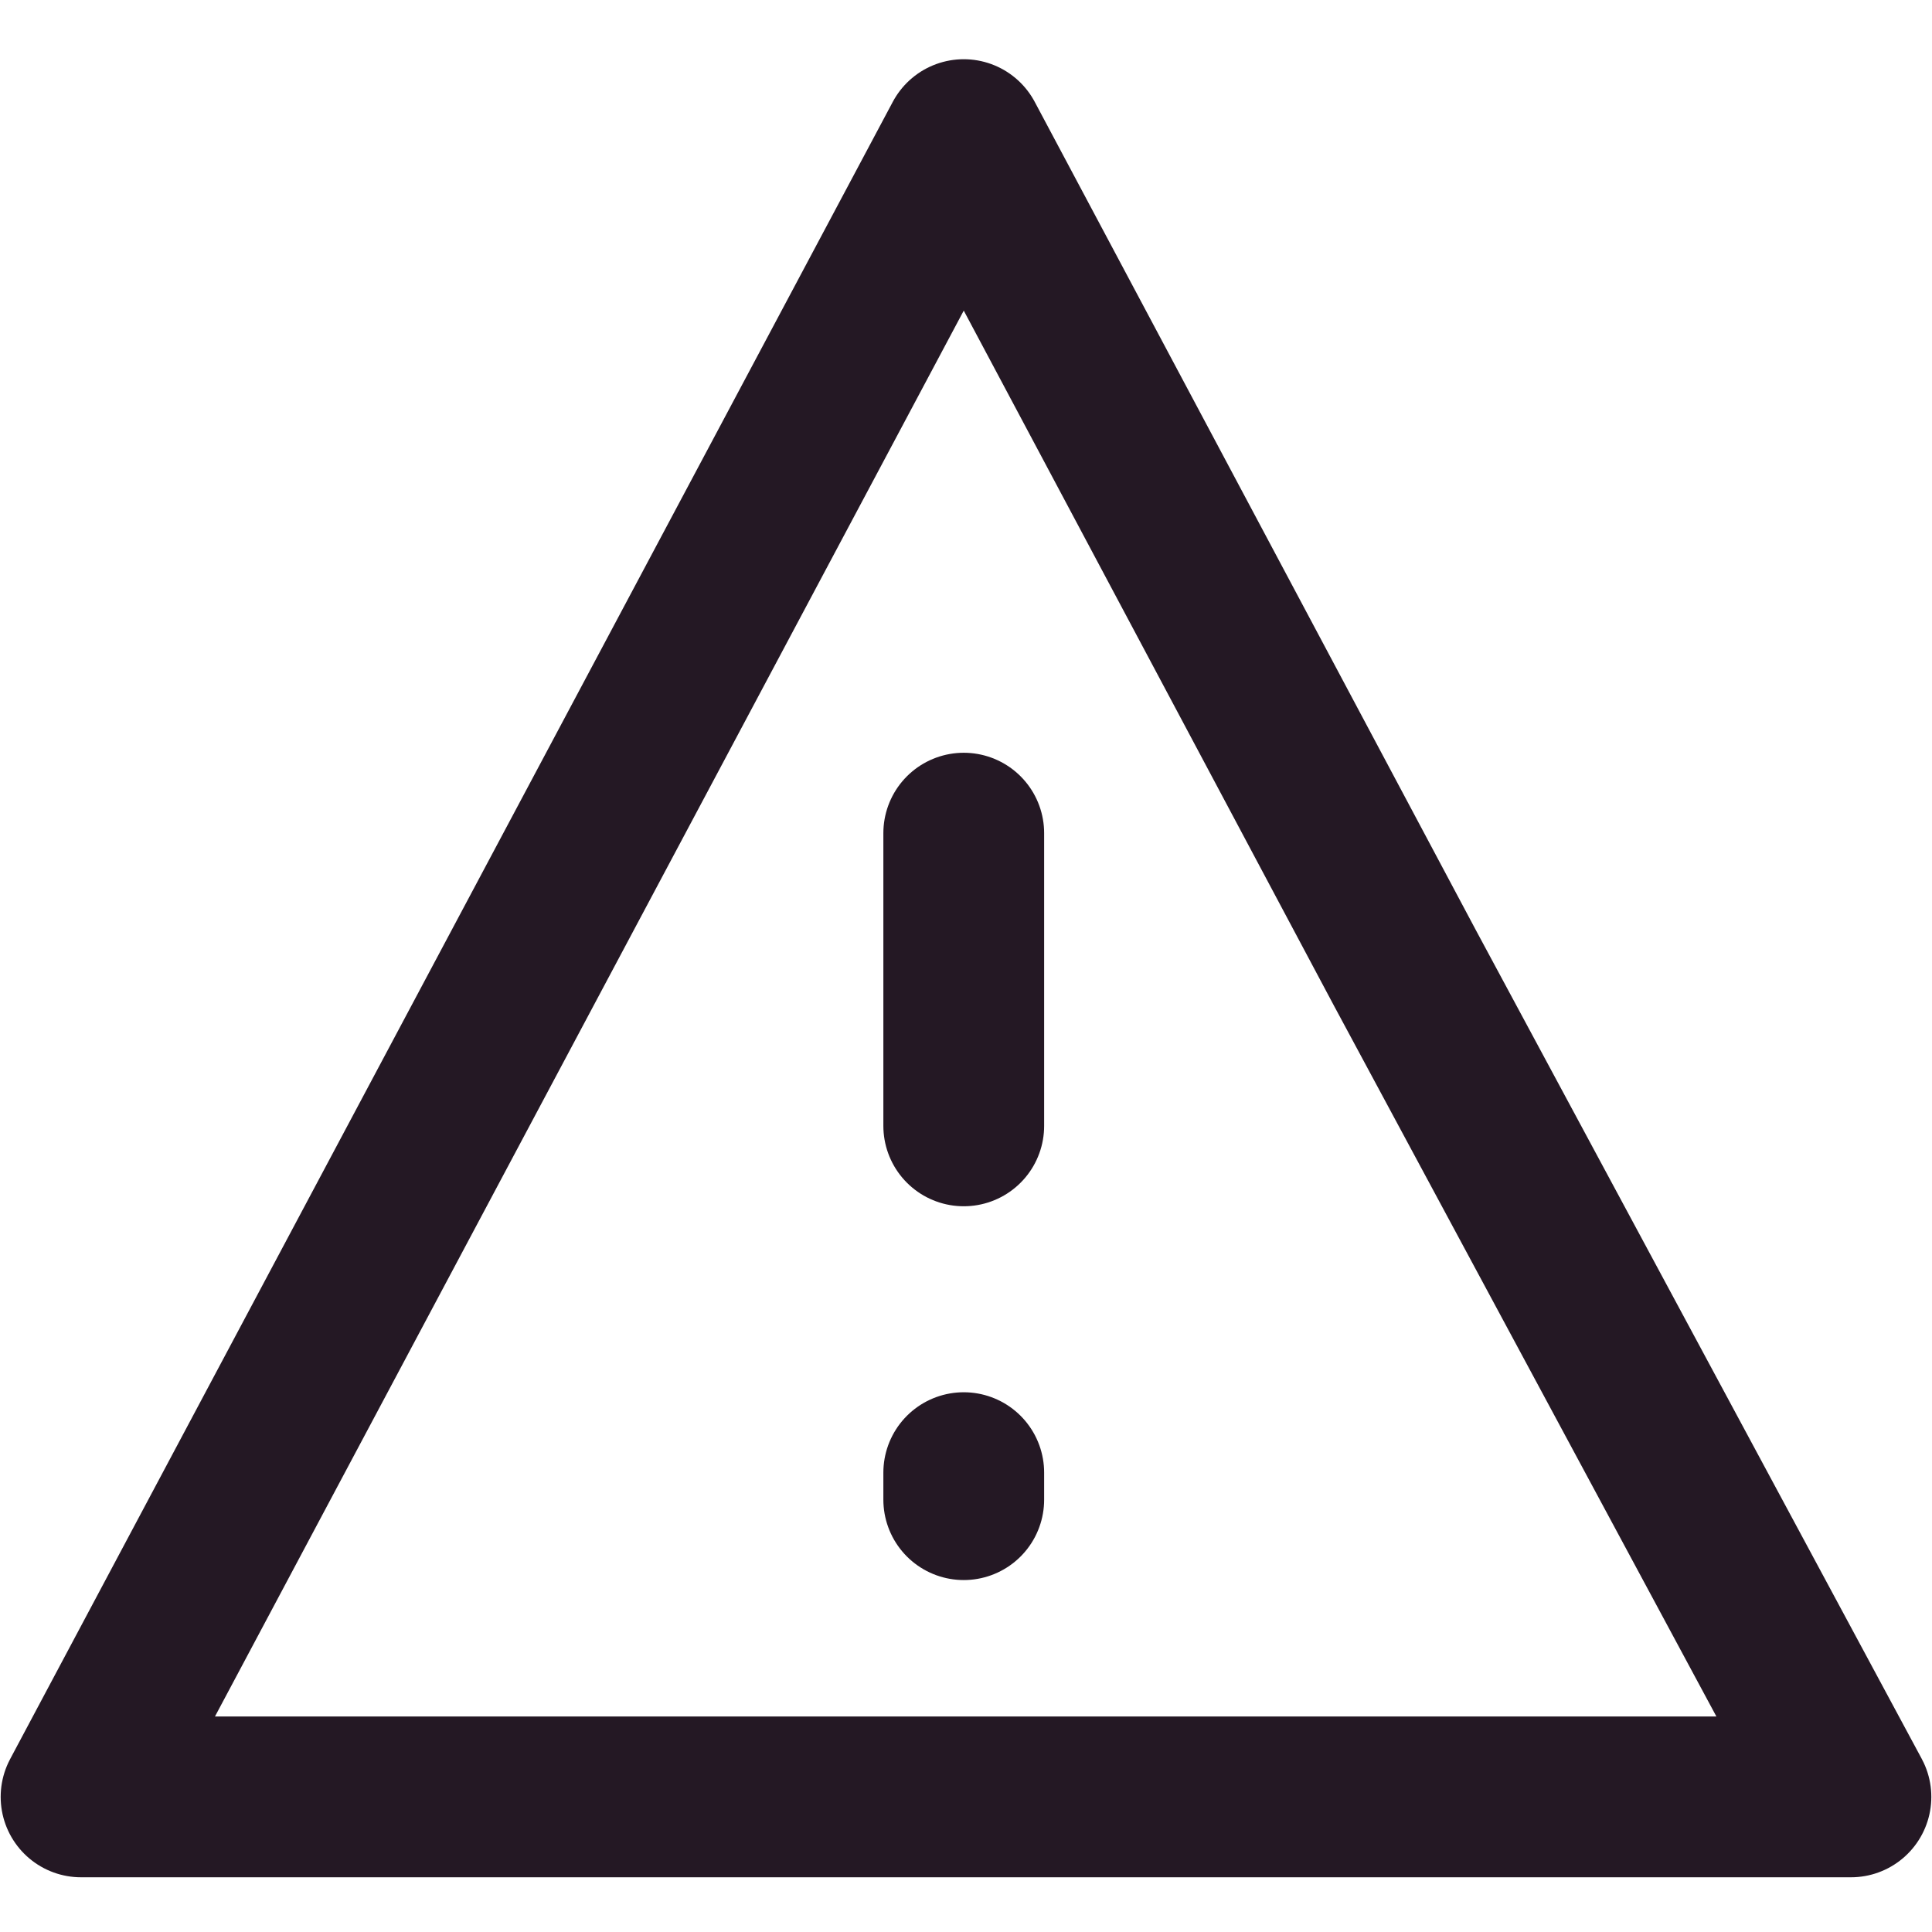
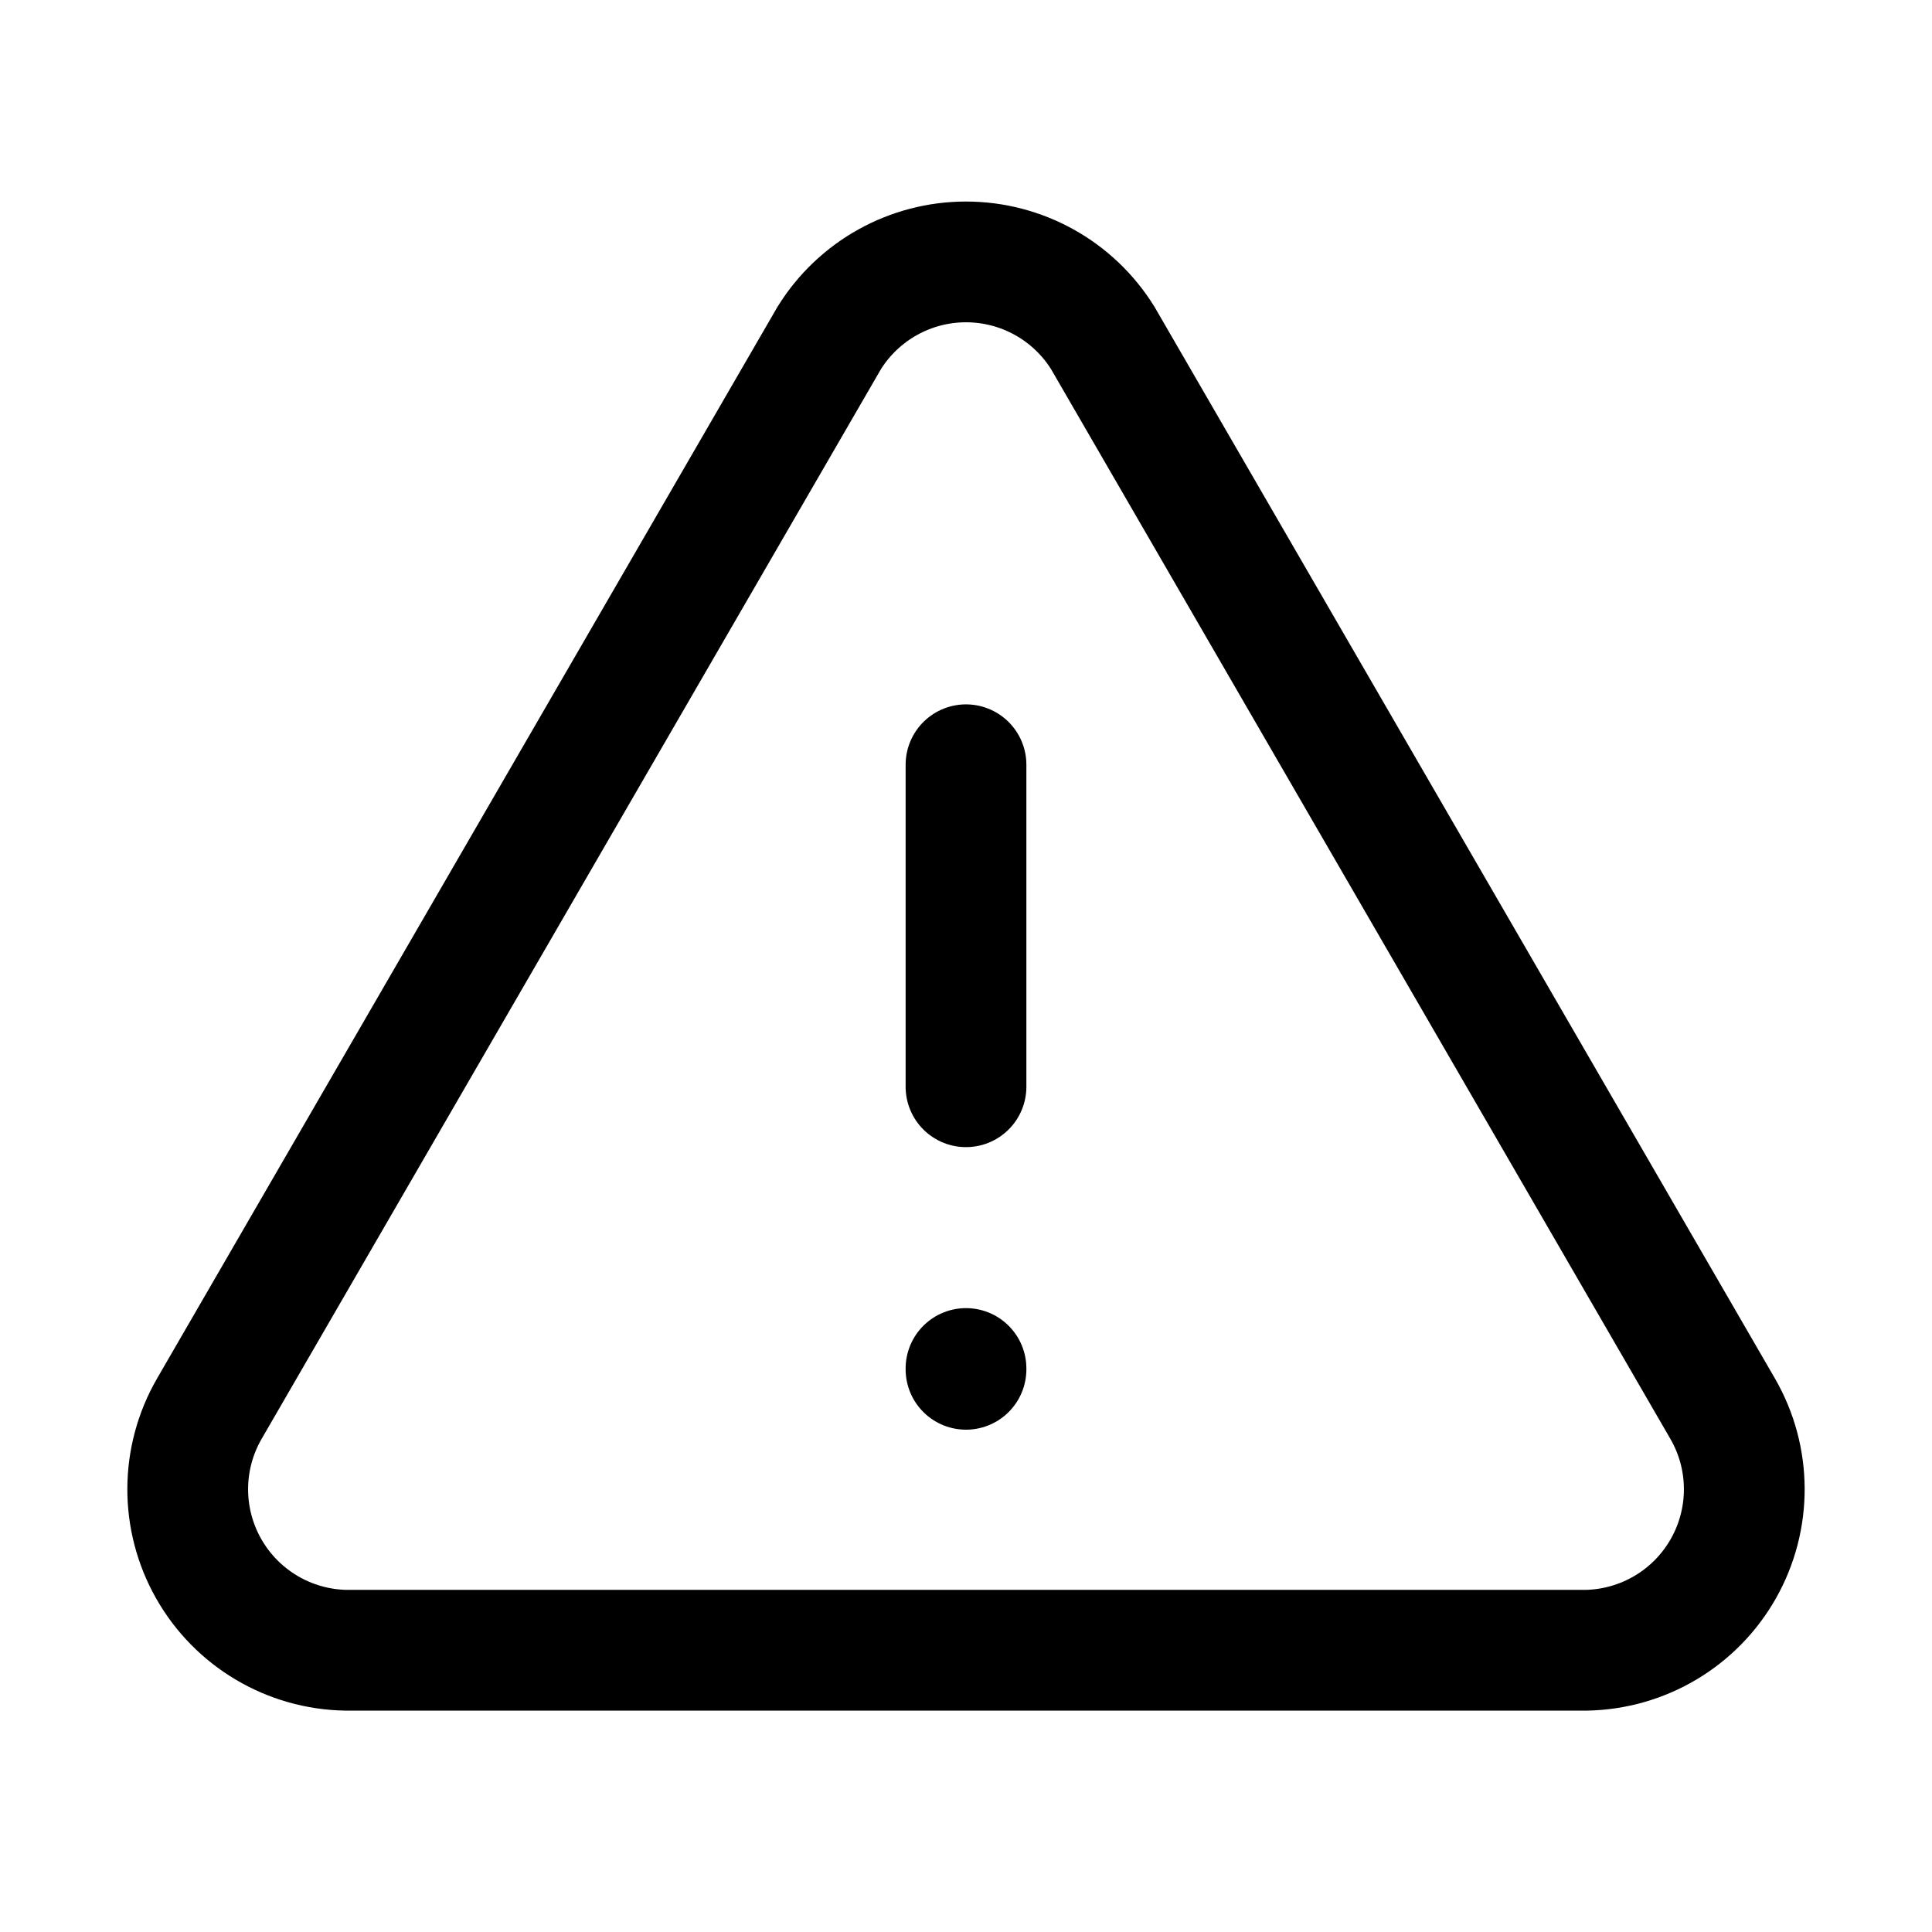
- <svg xmlns="http://www.w3.org/2000/svg" viewBox="0 0 4.29 4.29" width="24" height="24" fill-rule="evenodd" clip-rule="evenodd">
-   <polygon fill="none" stroke="#241824" stroke-width="0.357" stroke-linecap="round" stroke-linejoin="round" points="2.14,0.31 3.12,2.15 4.11,3.99 2.14,3.99 0.18,3.99 1.16,2.15 " />
-   <line fill="none" stroke="#241824" stroke-width="0.357" stroke-linecap="round" stroke-linejoin="round" x1="2.14" y1="1.85" x2="2.14" y2="2.5" />
-   <line fill="none" stroke="#241824" stroke-width="0.357" stroke-linecap="round" stroke-linejoin="round" x1="2.14" y1="3.33" x2="2.14" y2="3.27" />
+ <svg xmlns="http://www.w3.org/2000/svg" width="24" height="24" viewBox="0 0 24 24" fill="none" stroke="currentColor" stroke-width="1.5" stroke-linecap="round" stroke-linejoin="round">
+   <path d="M10.3 4.2L2.6 17.5a2 2 0 001.7 3h15.4a2 2 0 001.7-3L13.7 4.2a2 2 0 00-3.4 0z" />
+   <path d="M12 9.5v4M12 17v.01" />
</svg>
